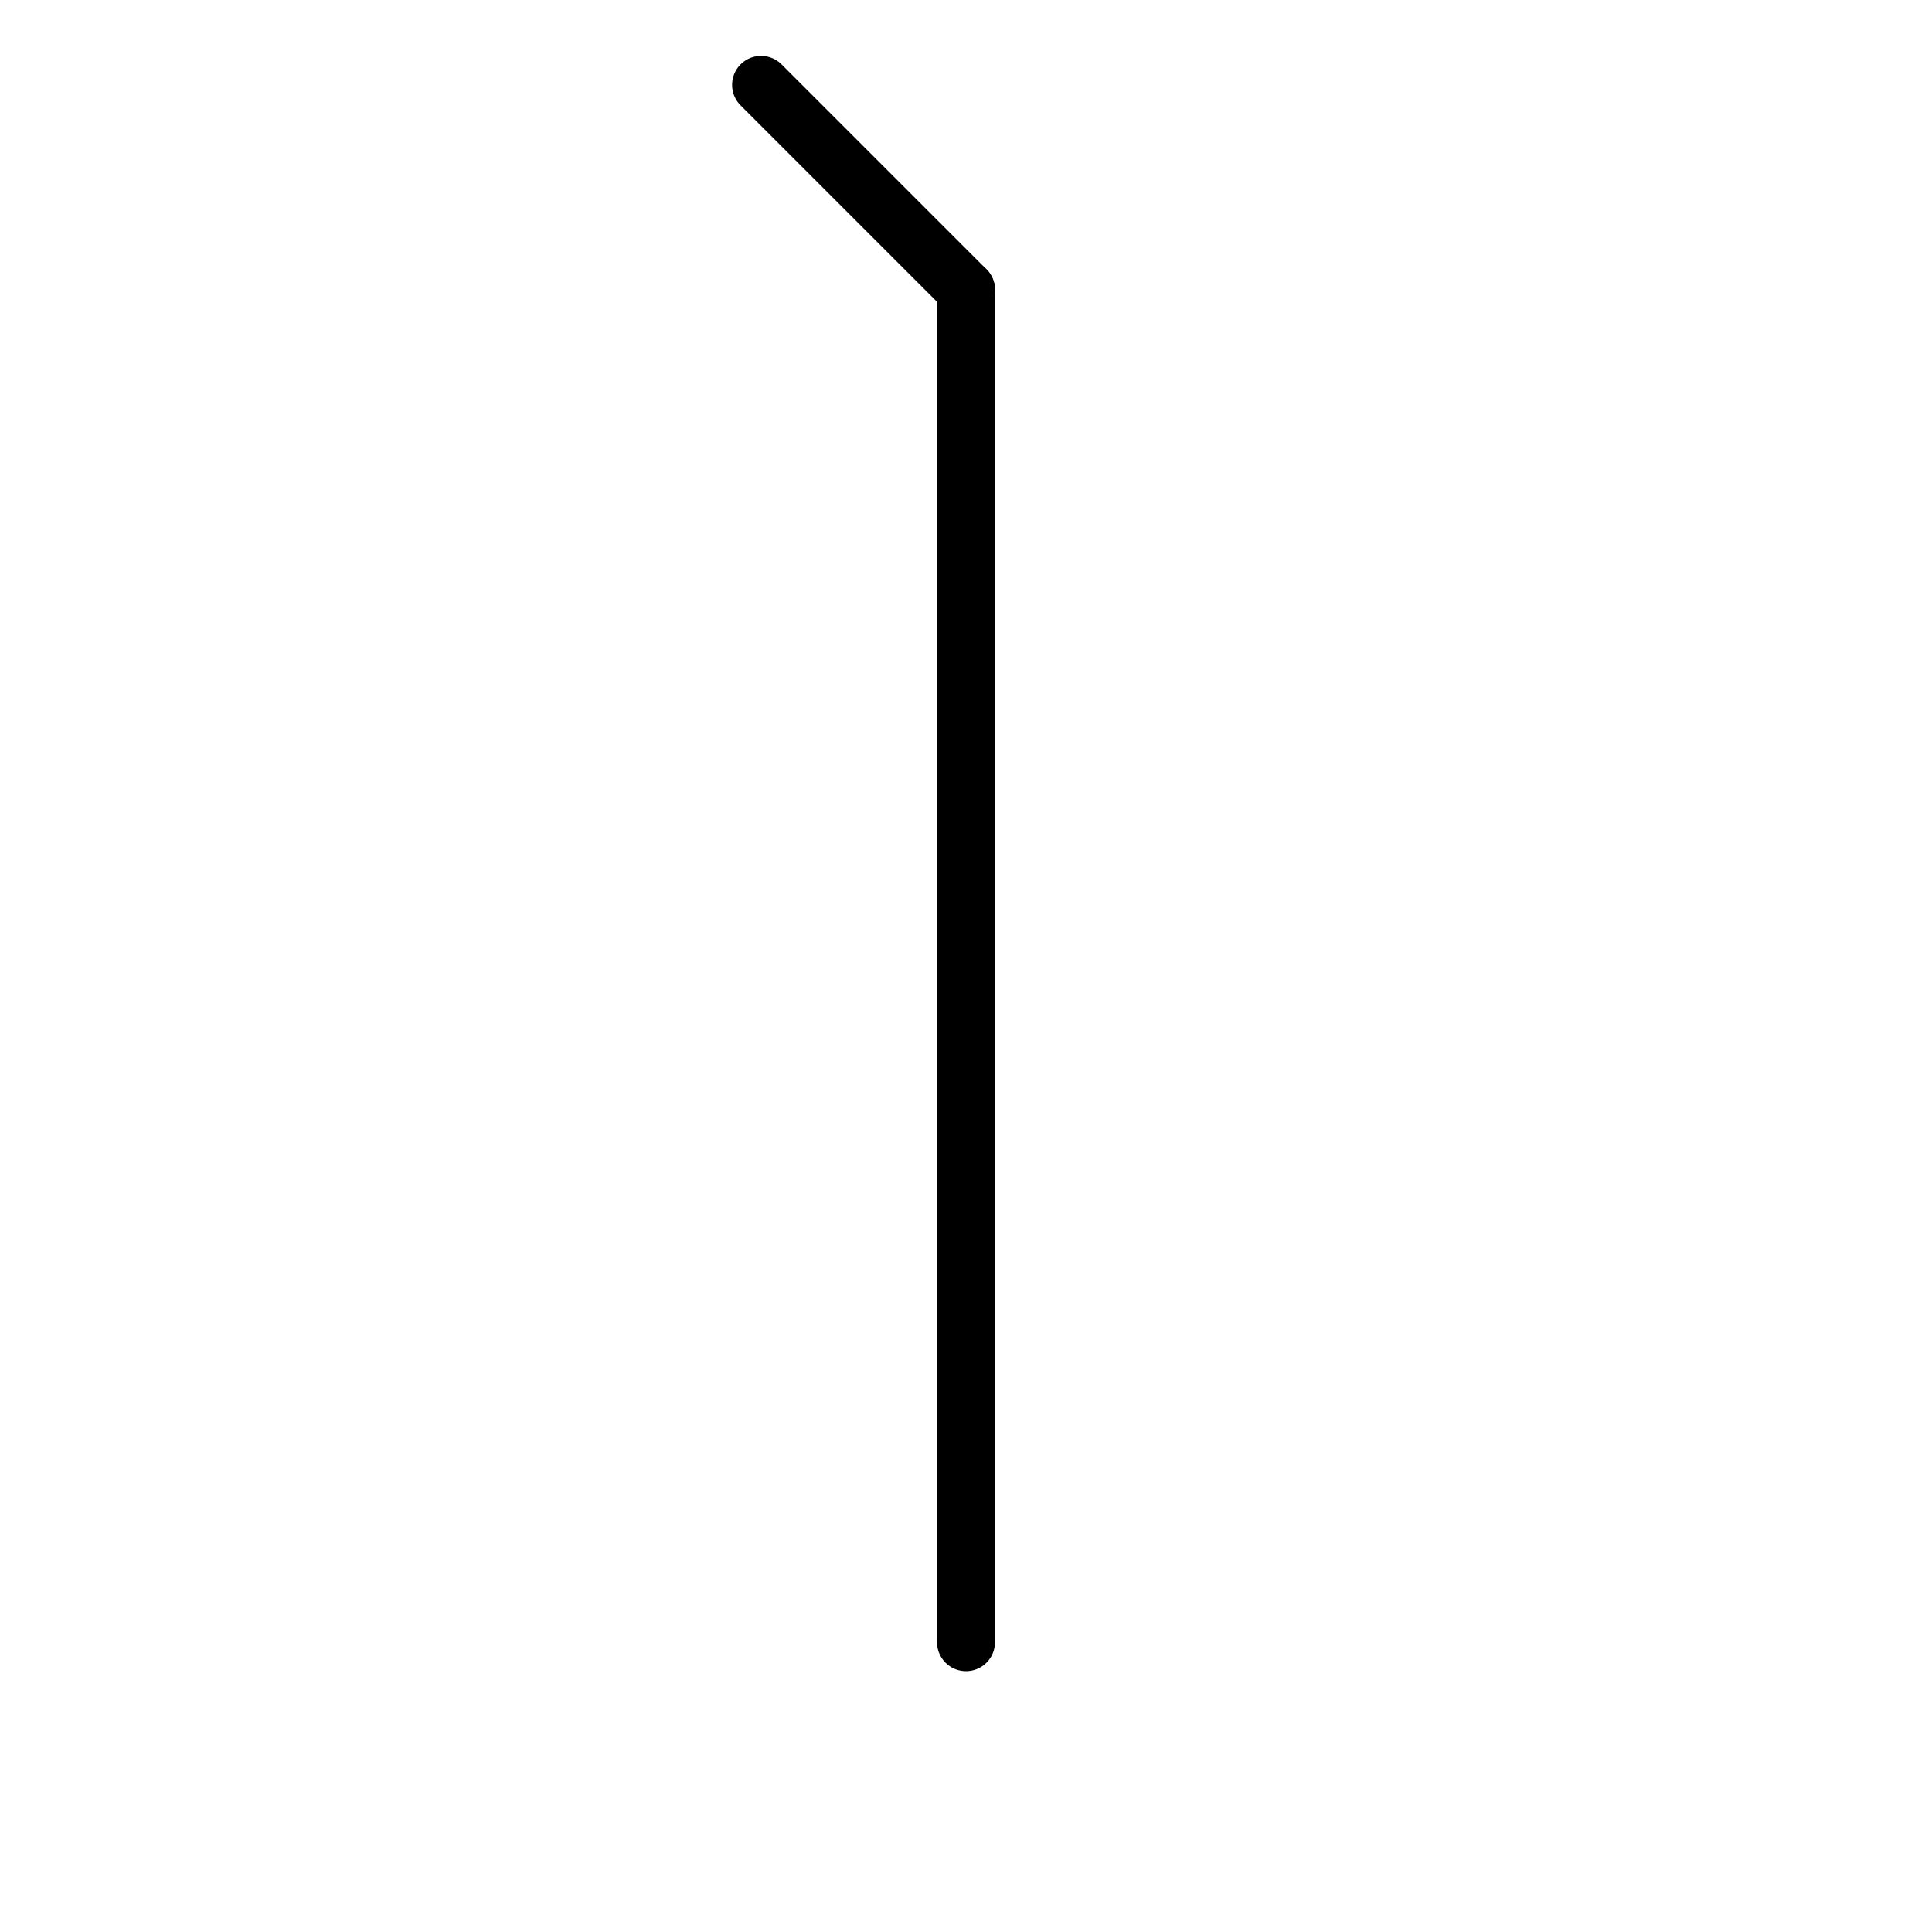
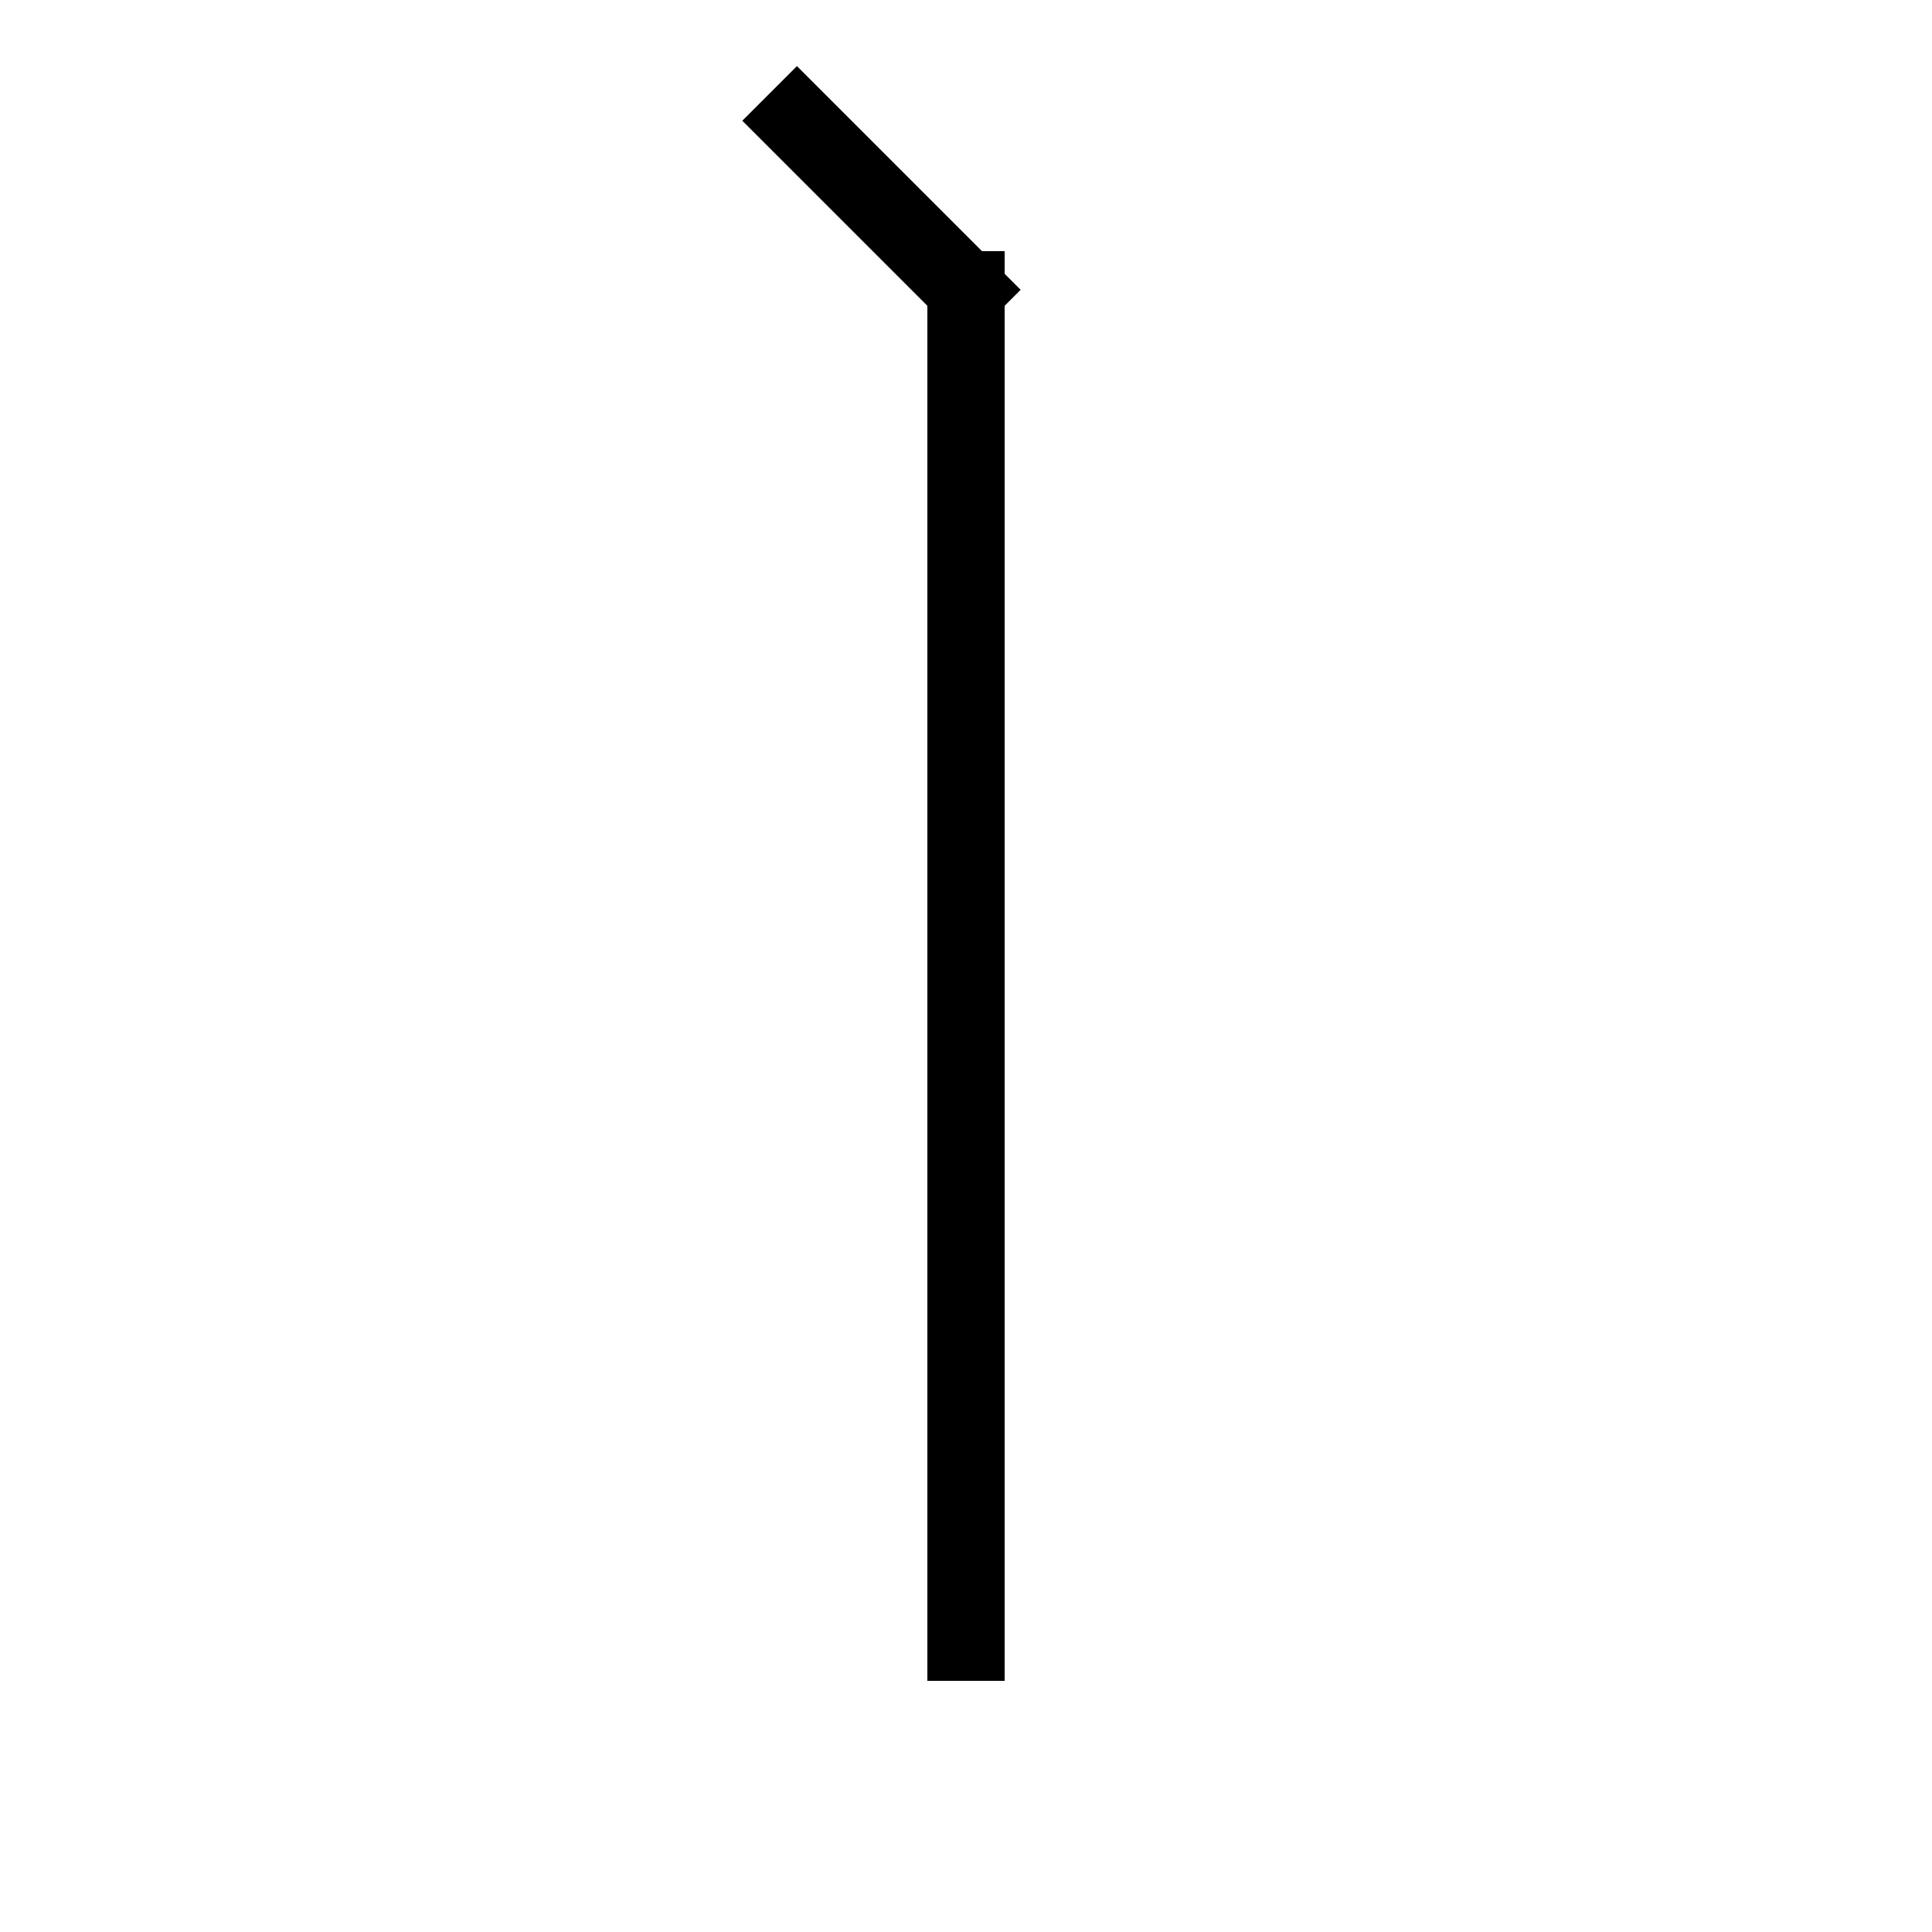
<svg xmlns="http://www.w3.org/2000/svg" viewBox="0 0 100 100" width="100" height="100">
-   <line x1="50.0" y1="15" x2="50.0" y2="85" stroke="black" stroke-width="3" stroke-linecap="round" />
-   <line x1="50.0" y1="15" x2="39.393" y2="4.393" stroke="black" stroke-width="3" stroke-linecap="round" />
+   <line x1="50" y1="15" x2="50" y2="85" stroke="black" stroke-width="4" stroke-linecap="square" />
+   <line x1="50" y1="15" x2="41.25" y2="6.25" stroke="black" stroke-width="4" stroke-linecap="square" />
</svg>
